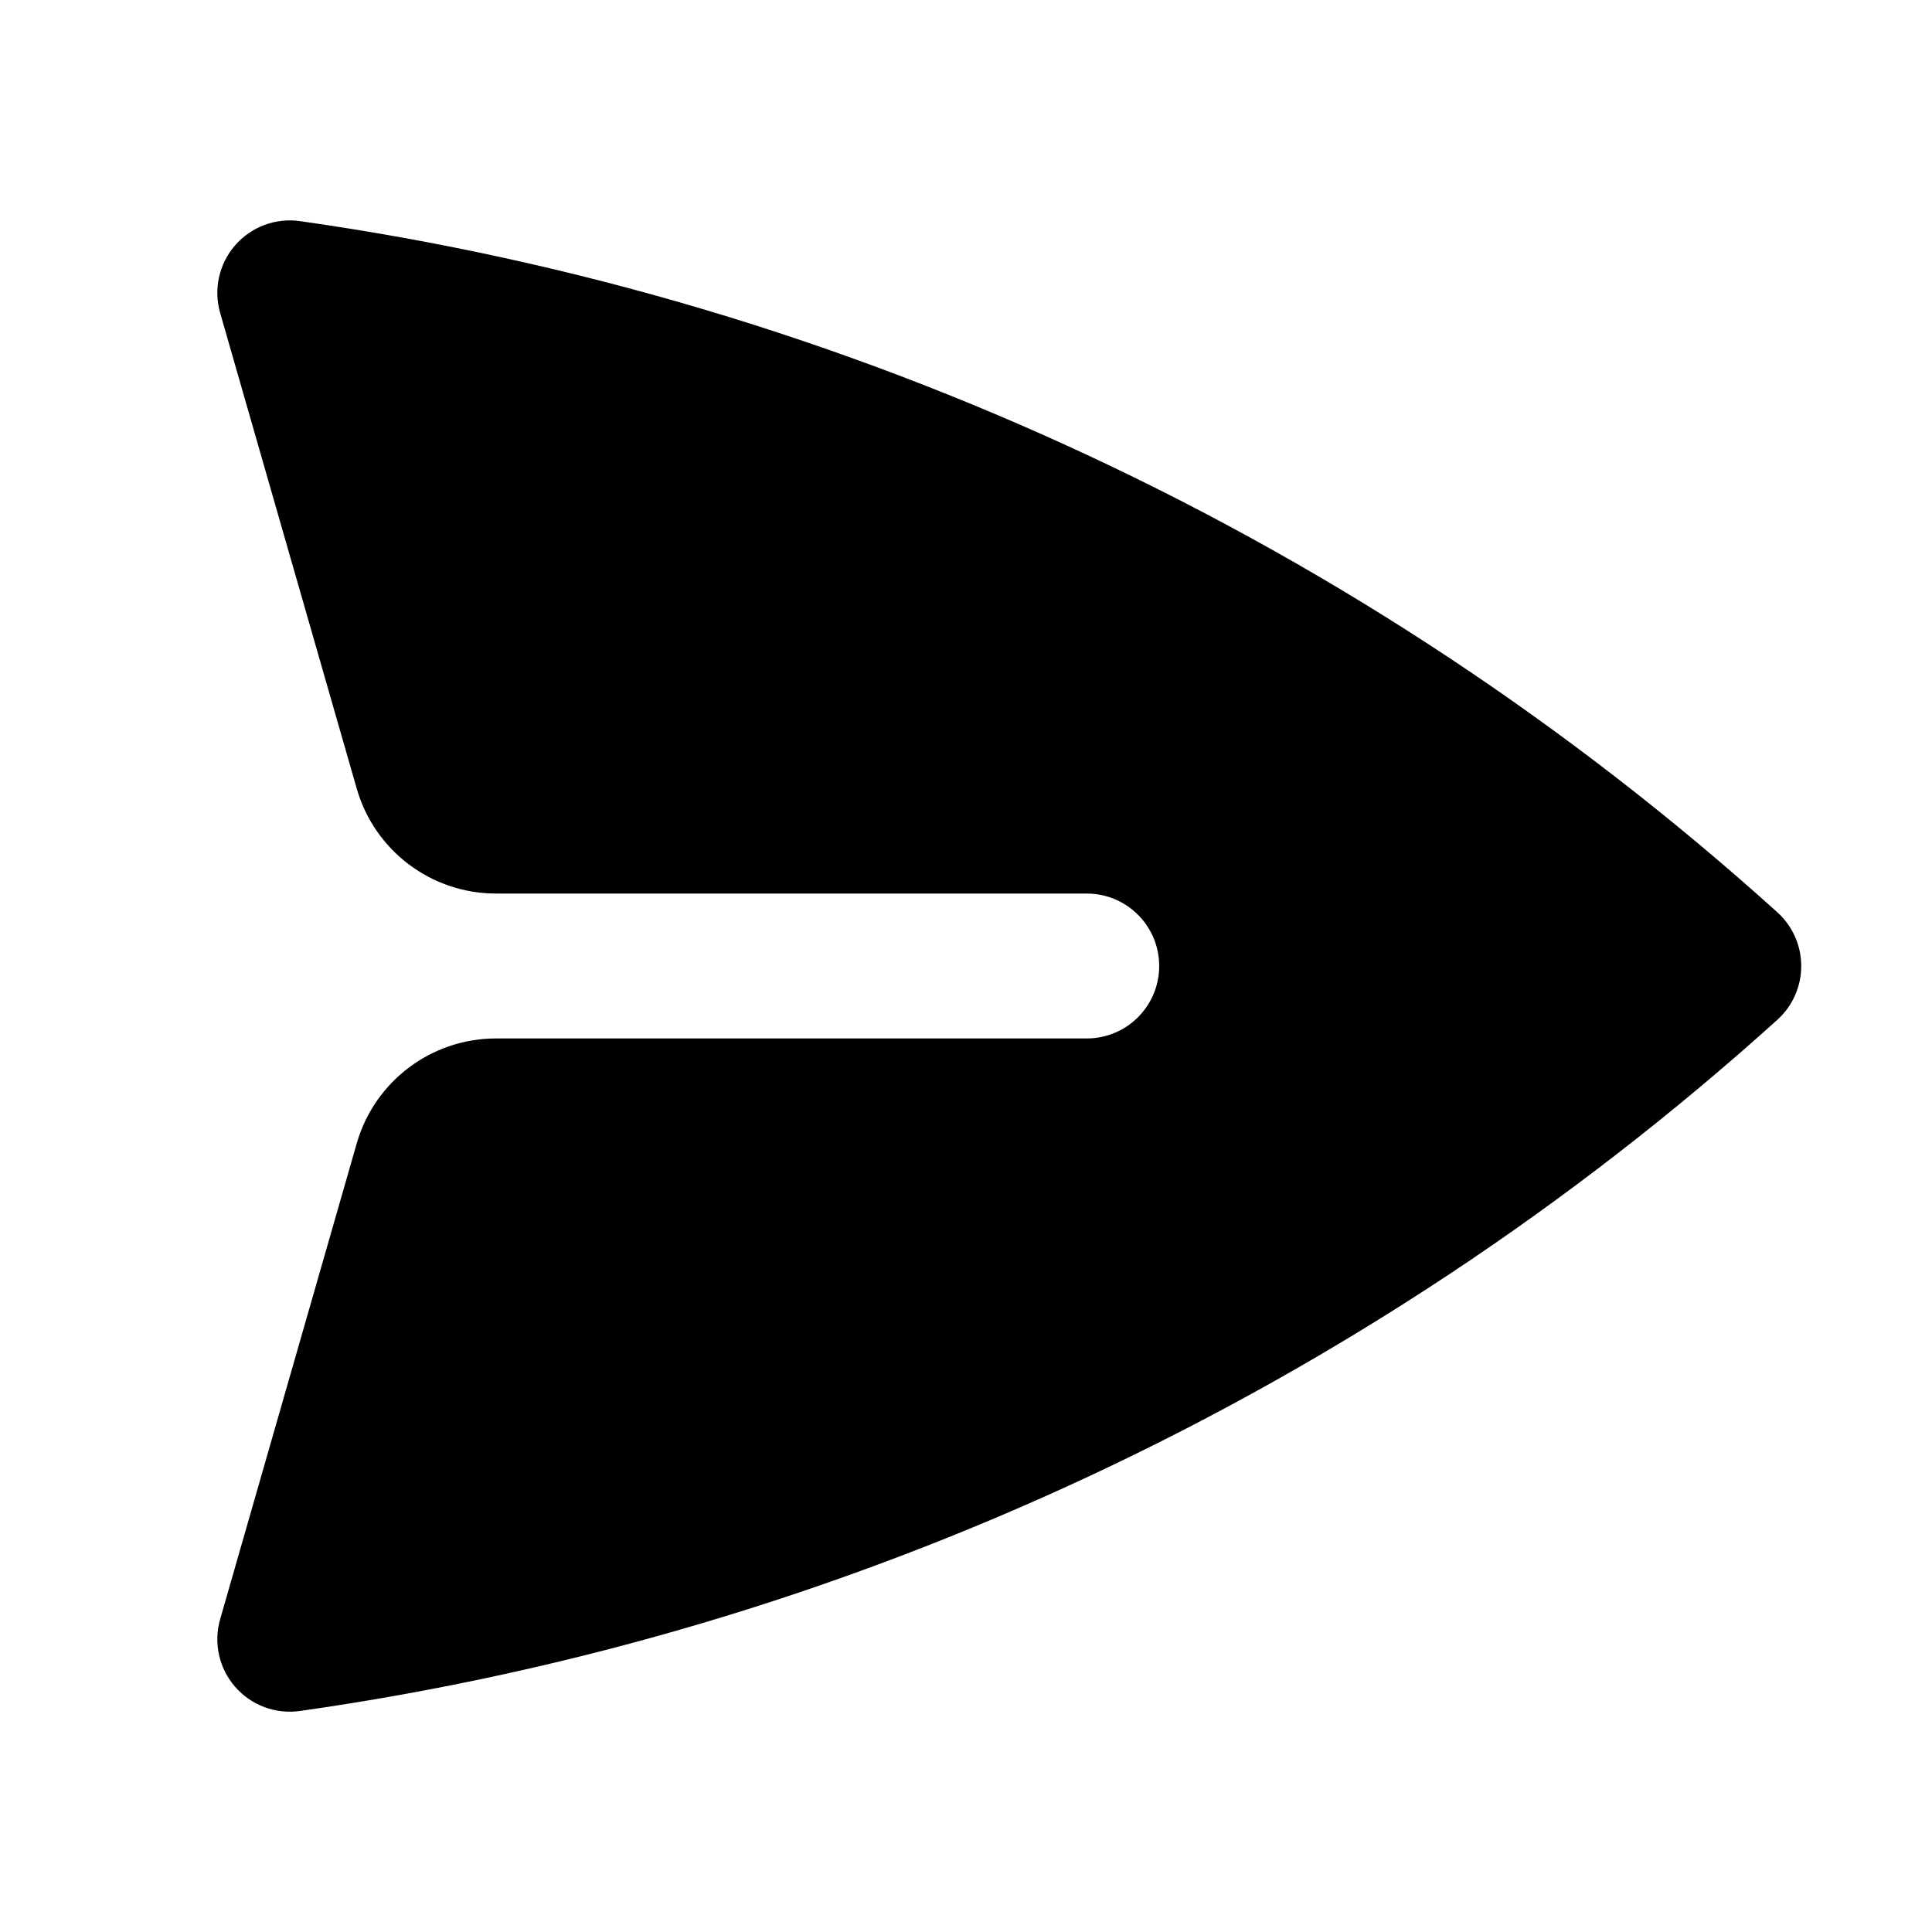
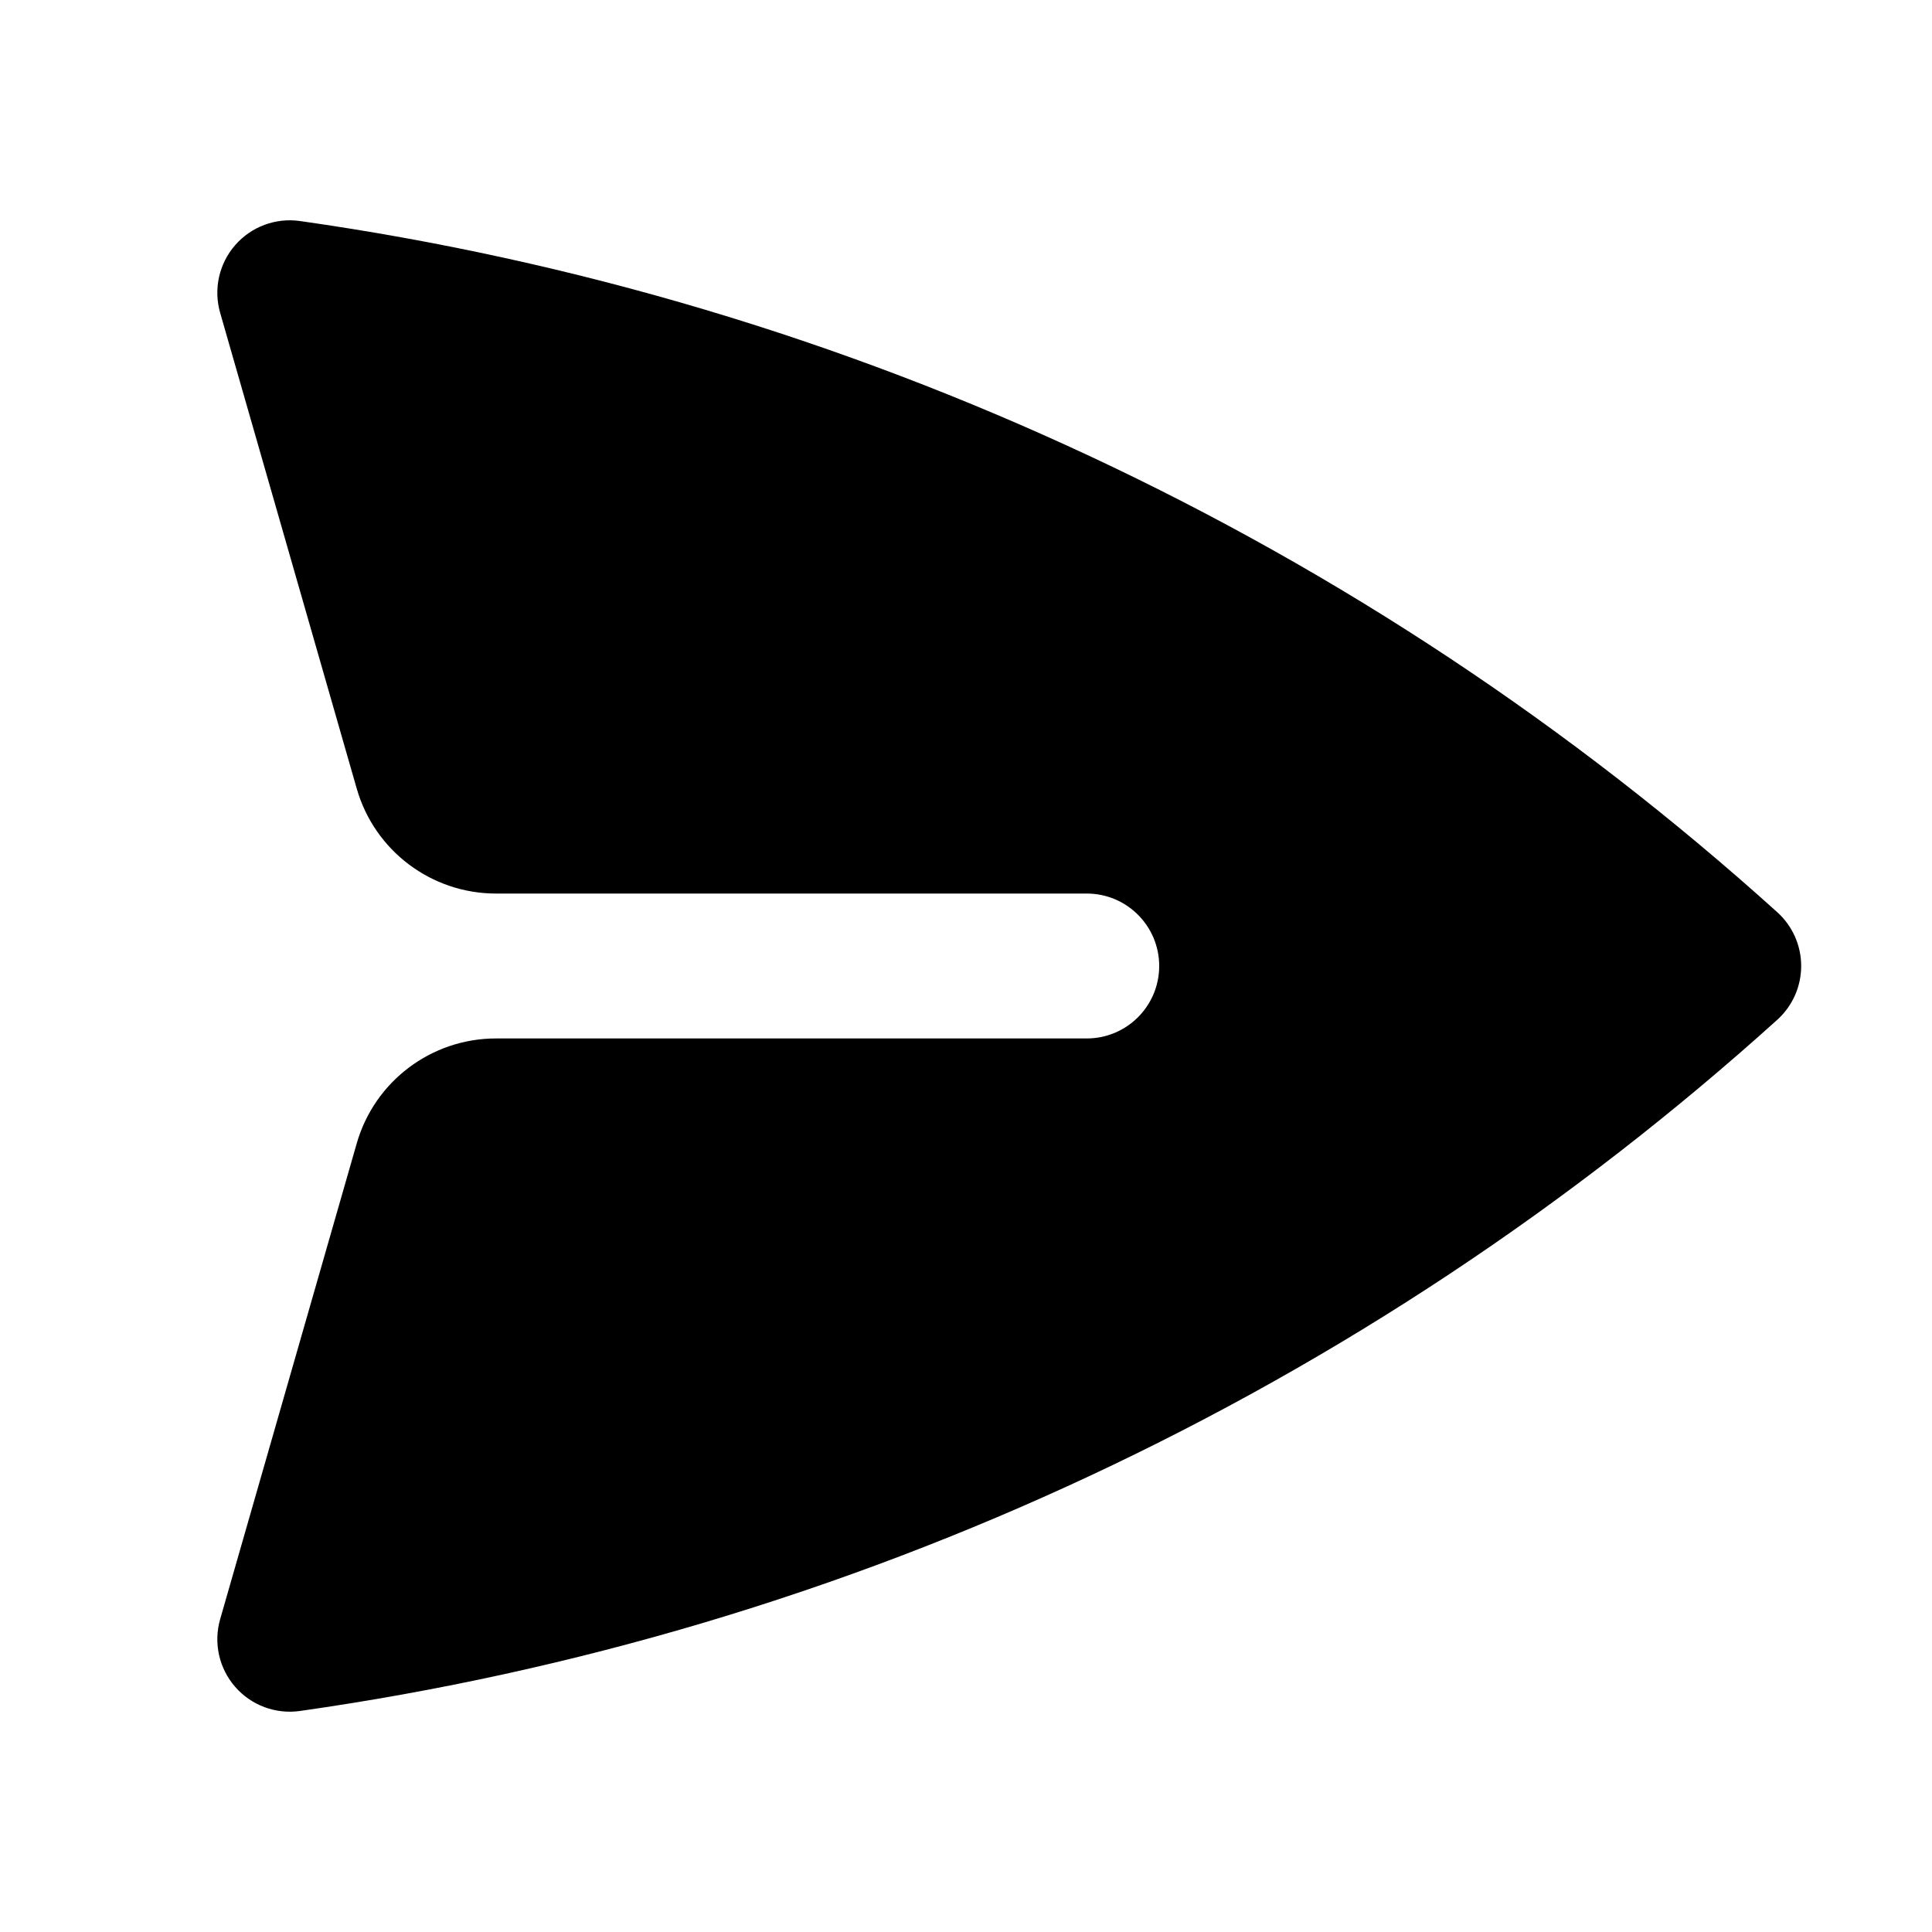
<svg xmlns="http://www.w3.org/2000/svg" viewBox="0 0 20 20" fill="currentColor" aria-hidden="true">
-   <path d="M3.105 2.289a.75.75 0 0 0-.826.95l1.414 4.925A1.5 1.5 0 0 0 5.135 9.25h6.115a.75.75 0 0 1 0 1.5H5.135a1.5 1.5 0 0 0-1.442 1.086l-1.414 4.926a.75.75 0 0 0 .826.95 28.896 28.896 0 0 0 15.293-7.154.75.75 0 0 0 0-1.115A28.897 28.897 0 0 0 3.105 2.289Z" />
+   <path d="M3.105 2.288a.75.75 0 0 0-.826.95l1.414 4.926A1.5 1.5 0 0 0 5.135 9.25h6.115a.75.75 0 0 1 0 1.5H5.135a1.5 1.5 0 0 0-1.442 1.086l-1.414 4.926a.75.75 0 0 0 .826.95 28.897 28.897 0 0 0 15.293-7.155.75.75 0 0 0 0-1.114A28.897 28.897 0 0 0 3.105 2.288Z" />
</svg>
